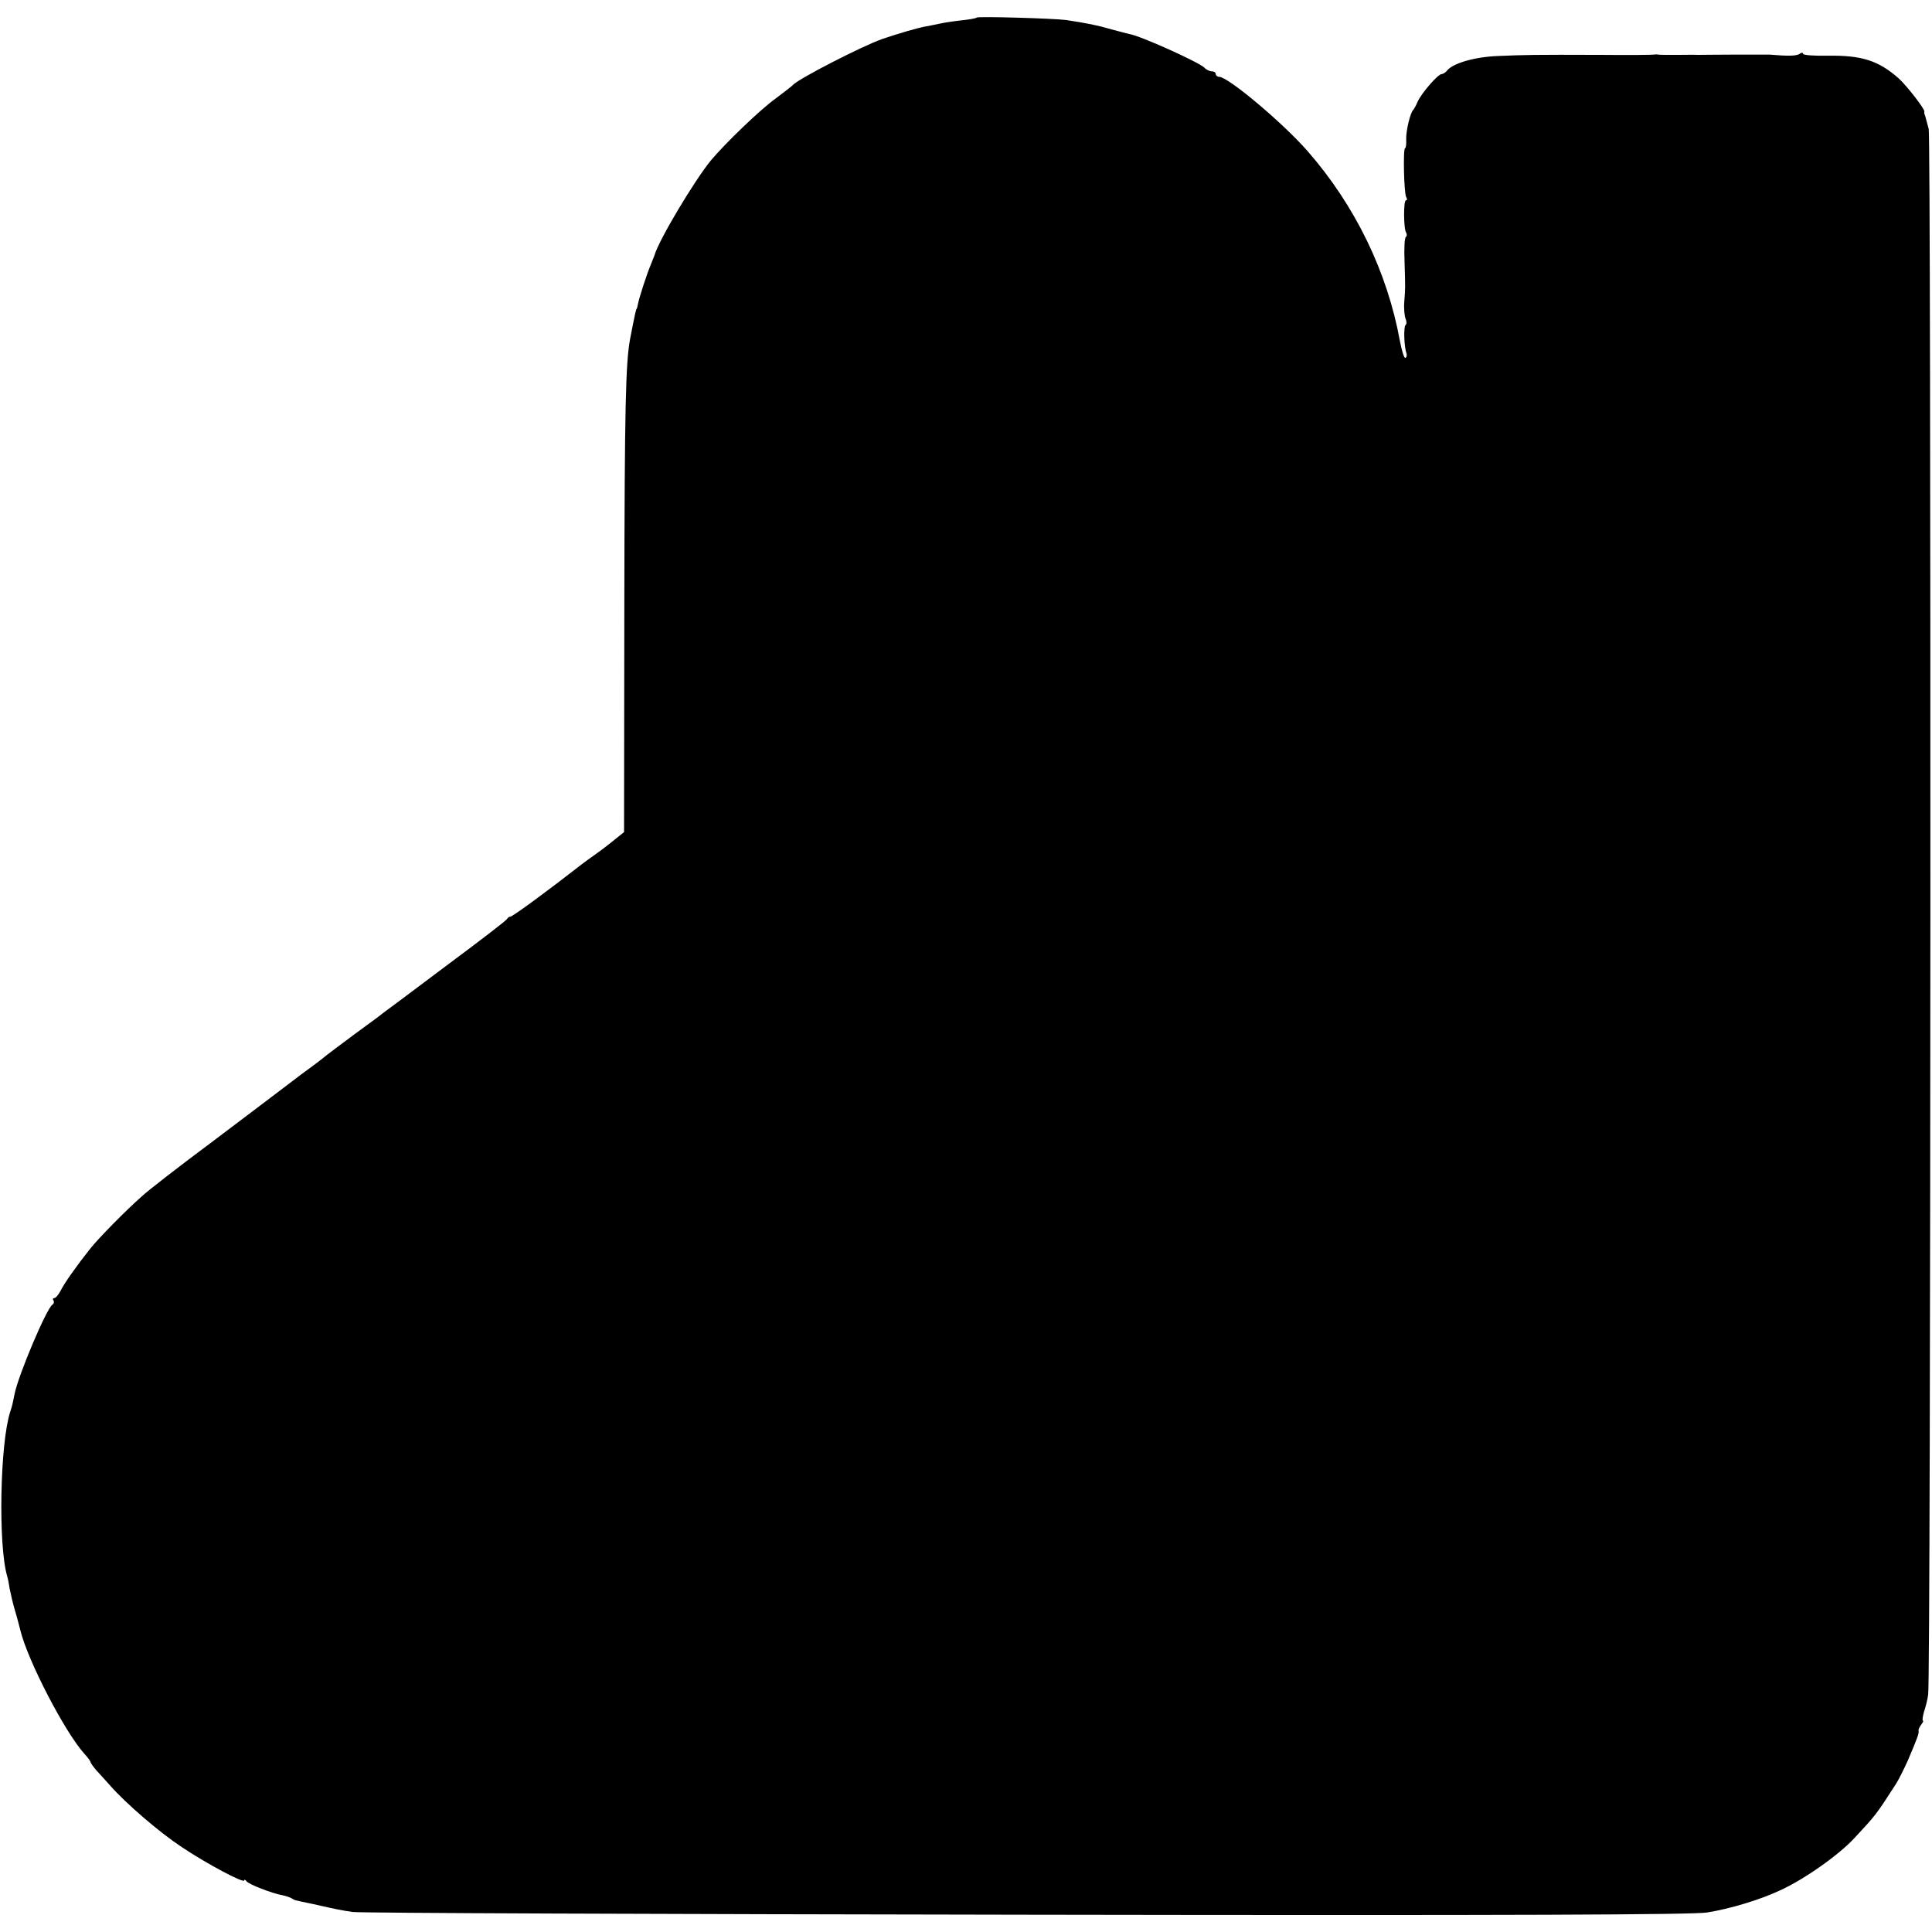
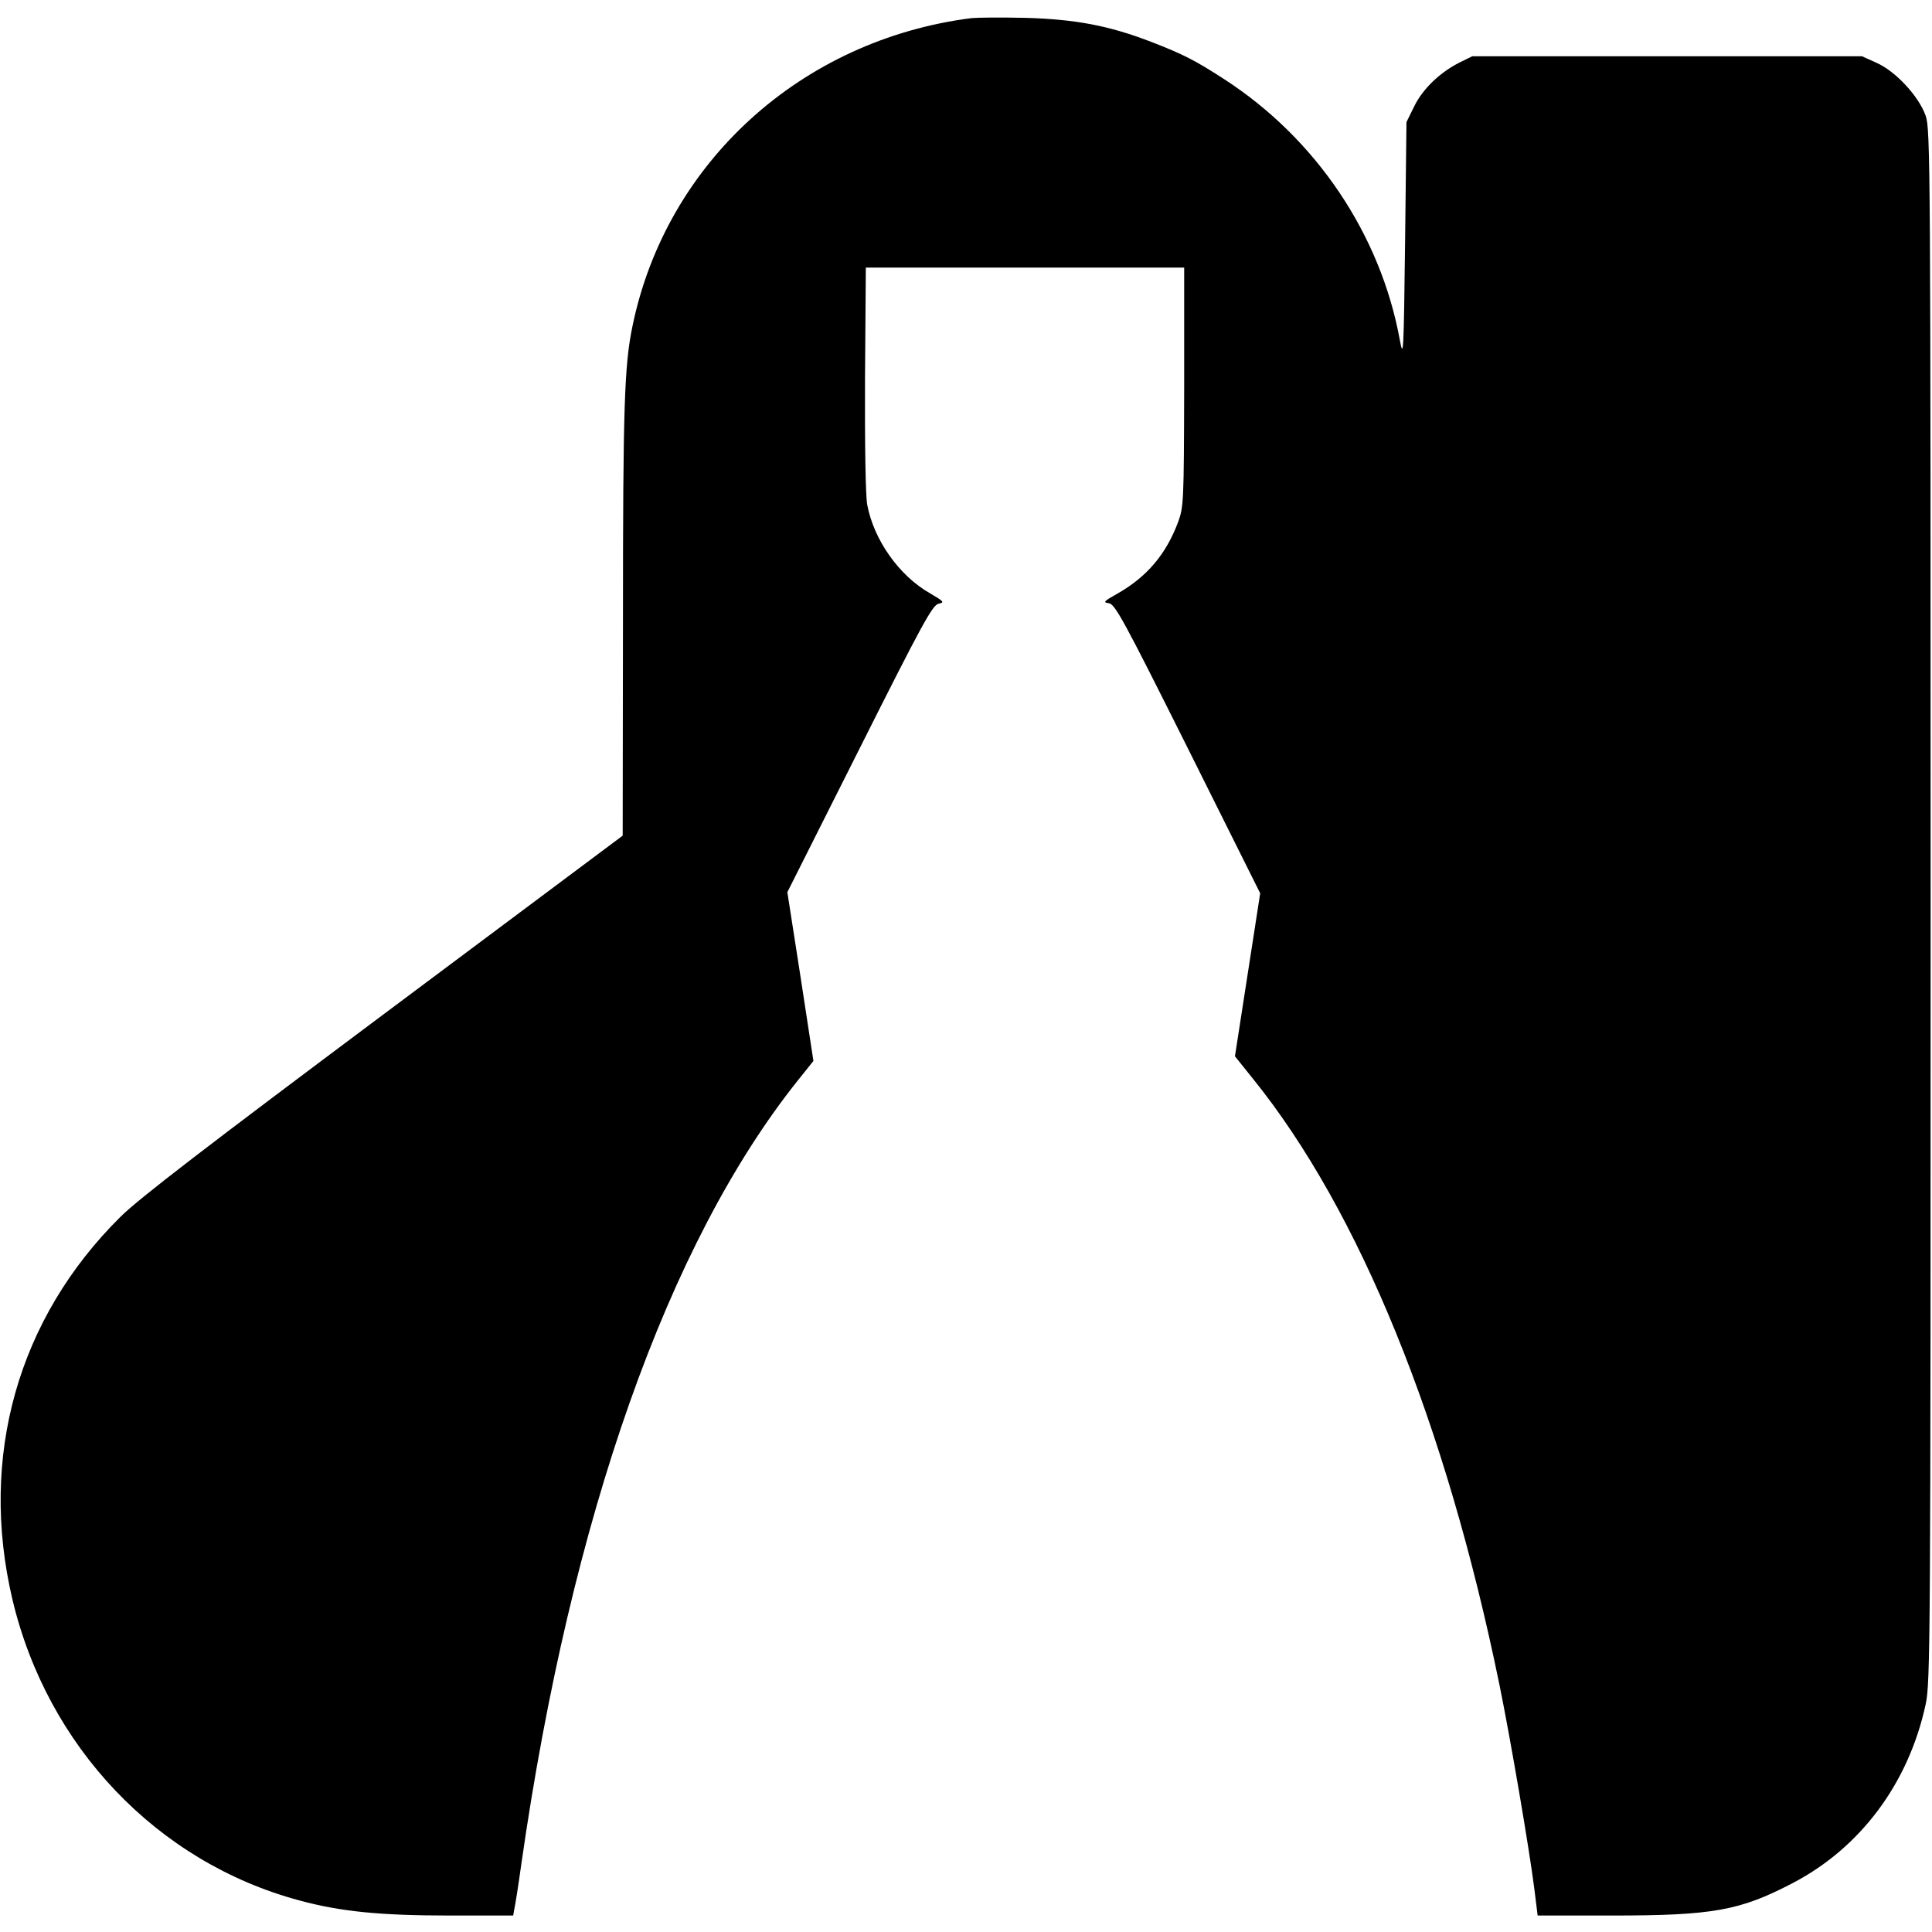
<svg xmlns="http://www.w3.org/2000/svg" version="1.0" width="704pt" height="704pt" viewBox="0 0 704 704" preserveAspectRatio="xMidYMid meet">
  <g transform="translate(0,704) scale(0.1,-0.1)" fill="#000000" stroke="none">
-     <path d="M3559 6976 c-2 -3 -27 -7 -54 -10 -28 -3 -61 -8 -75 -11 -14 -3 -38 -8 -55 -11 -30 -5 -104 -27 -160 -46 -76 -27 -305 -145 -325 -167 -3 -4 -32 -26 -65 -51 -58 -42 -183 -163 -235 -225 -61 -75 -190 -291 -205 -345 -1 -3 -7 -18 -13 -33 -16 -38 -42 -119 -47 -143 -2 -10 -4 -19 -5 -19 -2 0 -6 -17 -24 -110 -16 -87 -20 -240 -21 -969 l-1 -828 -46 -37 c-25 -20 -56 -43 -68 -51 -12 -8 -30 -22 -41 -30 -123 -96 -251 -190 -259 -190 -4 0 -10 -4 -12 -8 -1 -5 -102 -82 -223 -172 -121 -91 -224 -168 -230 -172 -5 -5 -53 -40 -105 -78 -52 -39 -105 -78 -116 -88 -12 -9 -32 -25 -45 -34 -13 -9 -49 -36 -80 -60 -31 -24 -155 -117 -275 -208 -121 -90 -237 -180 -258 -200 -62 -55 -158 -153 -188 -191 -50 -63 -93 -124 -107 -152 -8 -15 -18 -27 -23 -27 -5 0 -7 -4 -3 -9 3 -5 1 -12 -4 -15 -21 -13 -124 -256 -138 -326 -8 -40 -9 -44 -16 -65 -37 -115 -44 -485 -11 -598 3 -10 7 -30 9 -45 3 -15 11 -52 20 -82 9 -30 17 -62 19 -70 27 -111 162 -371 233 -450 13 -14 23 -28 23 -31 0 -3 10 -17 22 -31 13 -14 35 -38 49 -54 58 -66 179 -170 259 -223 92 -62 230 -135 230 -123 0 4 4 3 8 -3 8 -11 92 -44 131 -51 14 -3 29 -8 35 -12 6 -4 13 -7 16 -7 3 -1 30 -7 60 -13 93 -21 104 -23 145 -29 22 -4 1125 -8 2450 -10 1808 -3 2429 0 2485 8 82 13 193 46 267 81 88 40 214 129 271 191 77 83 77 82 151 197 9 14 28 52 43 85 37 87 41 99 39 109 -1 4 4 14 10 22 6 8 9 14 6 14 -3 0 -1 15 4 33 6 17 13 46 15 62 10 54 11 5669 2 5705 -5 19 -11 41 -13 48 -3 7 -4 13 -3 15 5 6 -64 95 -94 122 -73 64 -134 84 -258 82 -49 -1 -90 2 -90 7 0 5 -6 5 -12 0 -11 -8 -40 -9 -110 -3 -7 0 -65 0 -128 0 -63 0 -124 -1 -135 -1 -11 1 -46 0 -77 0 -31 0 -60 0 -65 1 -4 1 -12 1 -18 0 -5 -1 -89 -2 -185 -1 -252 1 -285 0 -380 -4 -85 -3 -164 -26 -186 -52 -6 -8 -16 -14 -21 -14 -13 0 -73 -69 -87 -100 -6 -14 -13 -27 -16 -30 -11 -10 -27 -76 -26 -108 1 -18 -1 -32 -4 -32 -8 0 -4 -166 4 -178 4 -7 4 -12 -1 -12 -9 0 -9 -103 1 -118 3 -6 3 -13 -1 -15 -5 -3 -7 -43 -5 -89 3 -104 3 -95 -1 -148 -2 -25 1 -53 5 -62 4 -9 4 -19 0 -22 -8 -5 -6 -79 3 -103 2 -7 1 -15 -4 -17 -4 -3 -13 25 -20 62 -46 252 -163 493 -336 691 -91 104 -289 270 -322 271 -7 0 -13 5 -13 10 0 6 -6 10 -14 10 -8 0 -21 6 -28 14 -21 20 -233 116 -273 122 -5 1 -35 9 -65 17 -51 15 -92 23 -165 34 -45 6 -321 14 -326 9z" />
+     <path d="M3540 6974 c-620 -79 -1112 -526 -1235 -1121 -30 -143 -35 -293 -35 -1078 l-1 -780 -870 -650 c-642 -480 -894 -673 -960 -739 -374 -370 -516 -874 -394 -1393 127 -538 528 -959 1046 -1098 151 -41 296 -55 549 -55 l230 0 4 23 c3 12 15 87 26 167 181 1263 534 2261 1008 2854 l56 70 -47 307 -48 308 263 523 c227 452 266 524 288 528 23 5 20 8 -31 38 -113 64 -205 195 -229 323 -6 33 -9 216 -8 459 l3 405 580 0 580 0 0 -435 c-1 -421 -2 -437 -22 -492 -44 -118 -114 -200 -221 -261 -50 -28 -54 -32 -32 -35 23 -3 52 -56 289 -530 l263 -527 -46 -297 -46 -297 65 -81 c389 -482 703 -1253 899 -2210 39 -191 107 -587 127 -743 l12 -97 272 0 c366 0 465 18 655 117 249 129 425 365 487 653 17 81 18 211 18 2910 0 2721 -1 2827 -18 2878 -25 71 -109 162 -179 193 l-53 24 -710 0 -710 0 -47 -23 c-71 -36 -134 -96 -165 -160 l-28 -57 -5 -435 c-5 -406 -6 -430 -19 -360 -70 385 -305 735 -641 952 -105 68 -148 90 -264 135 -155 60 -279 83 -461 88 -88 2 -176 1 -195 -1z" />
  </g>
</svg>
